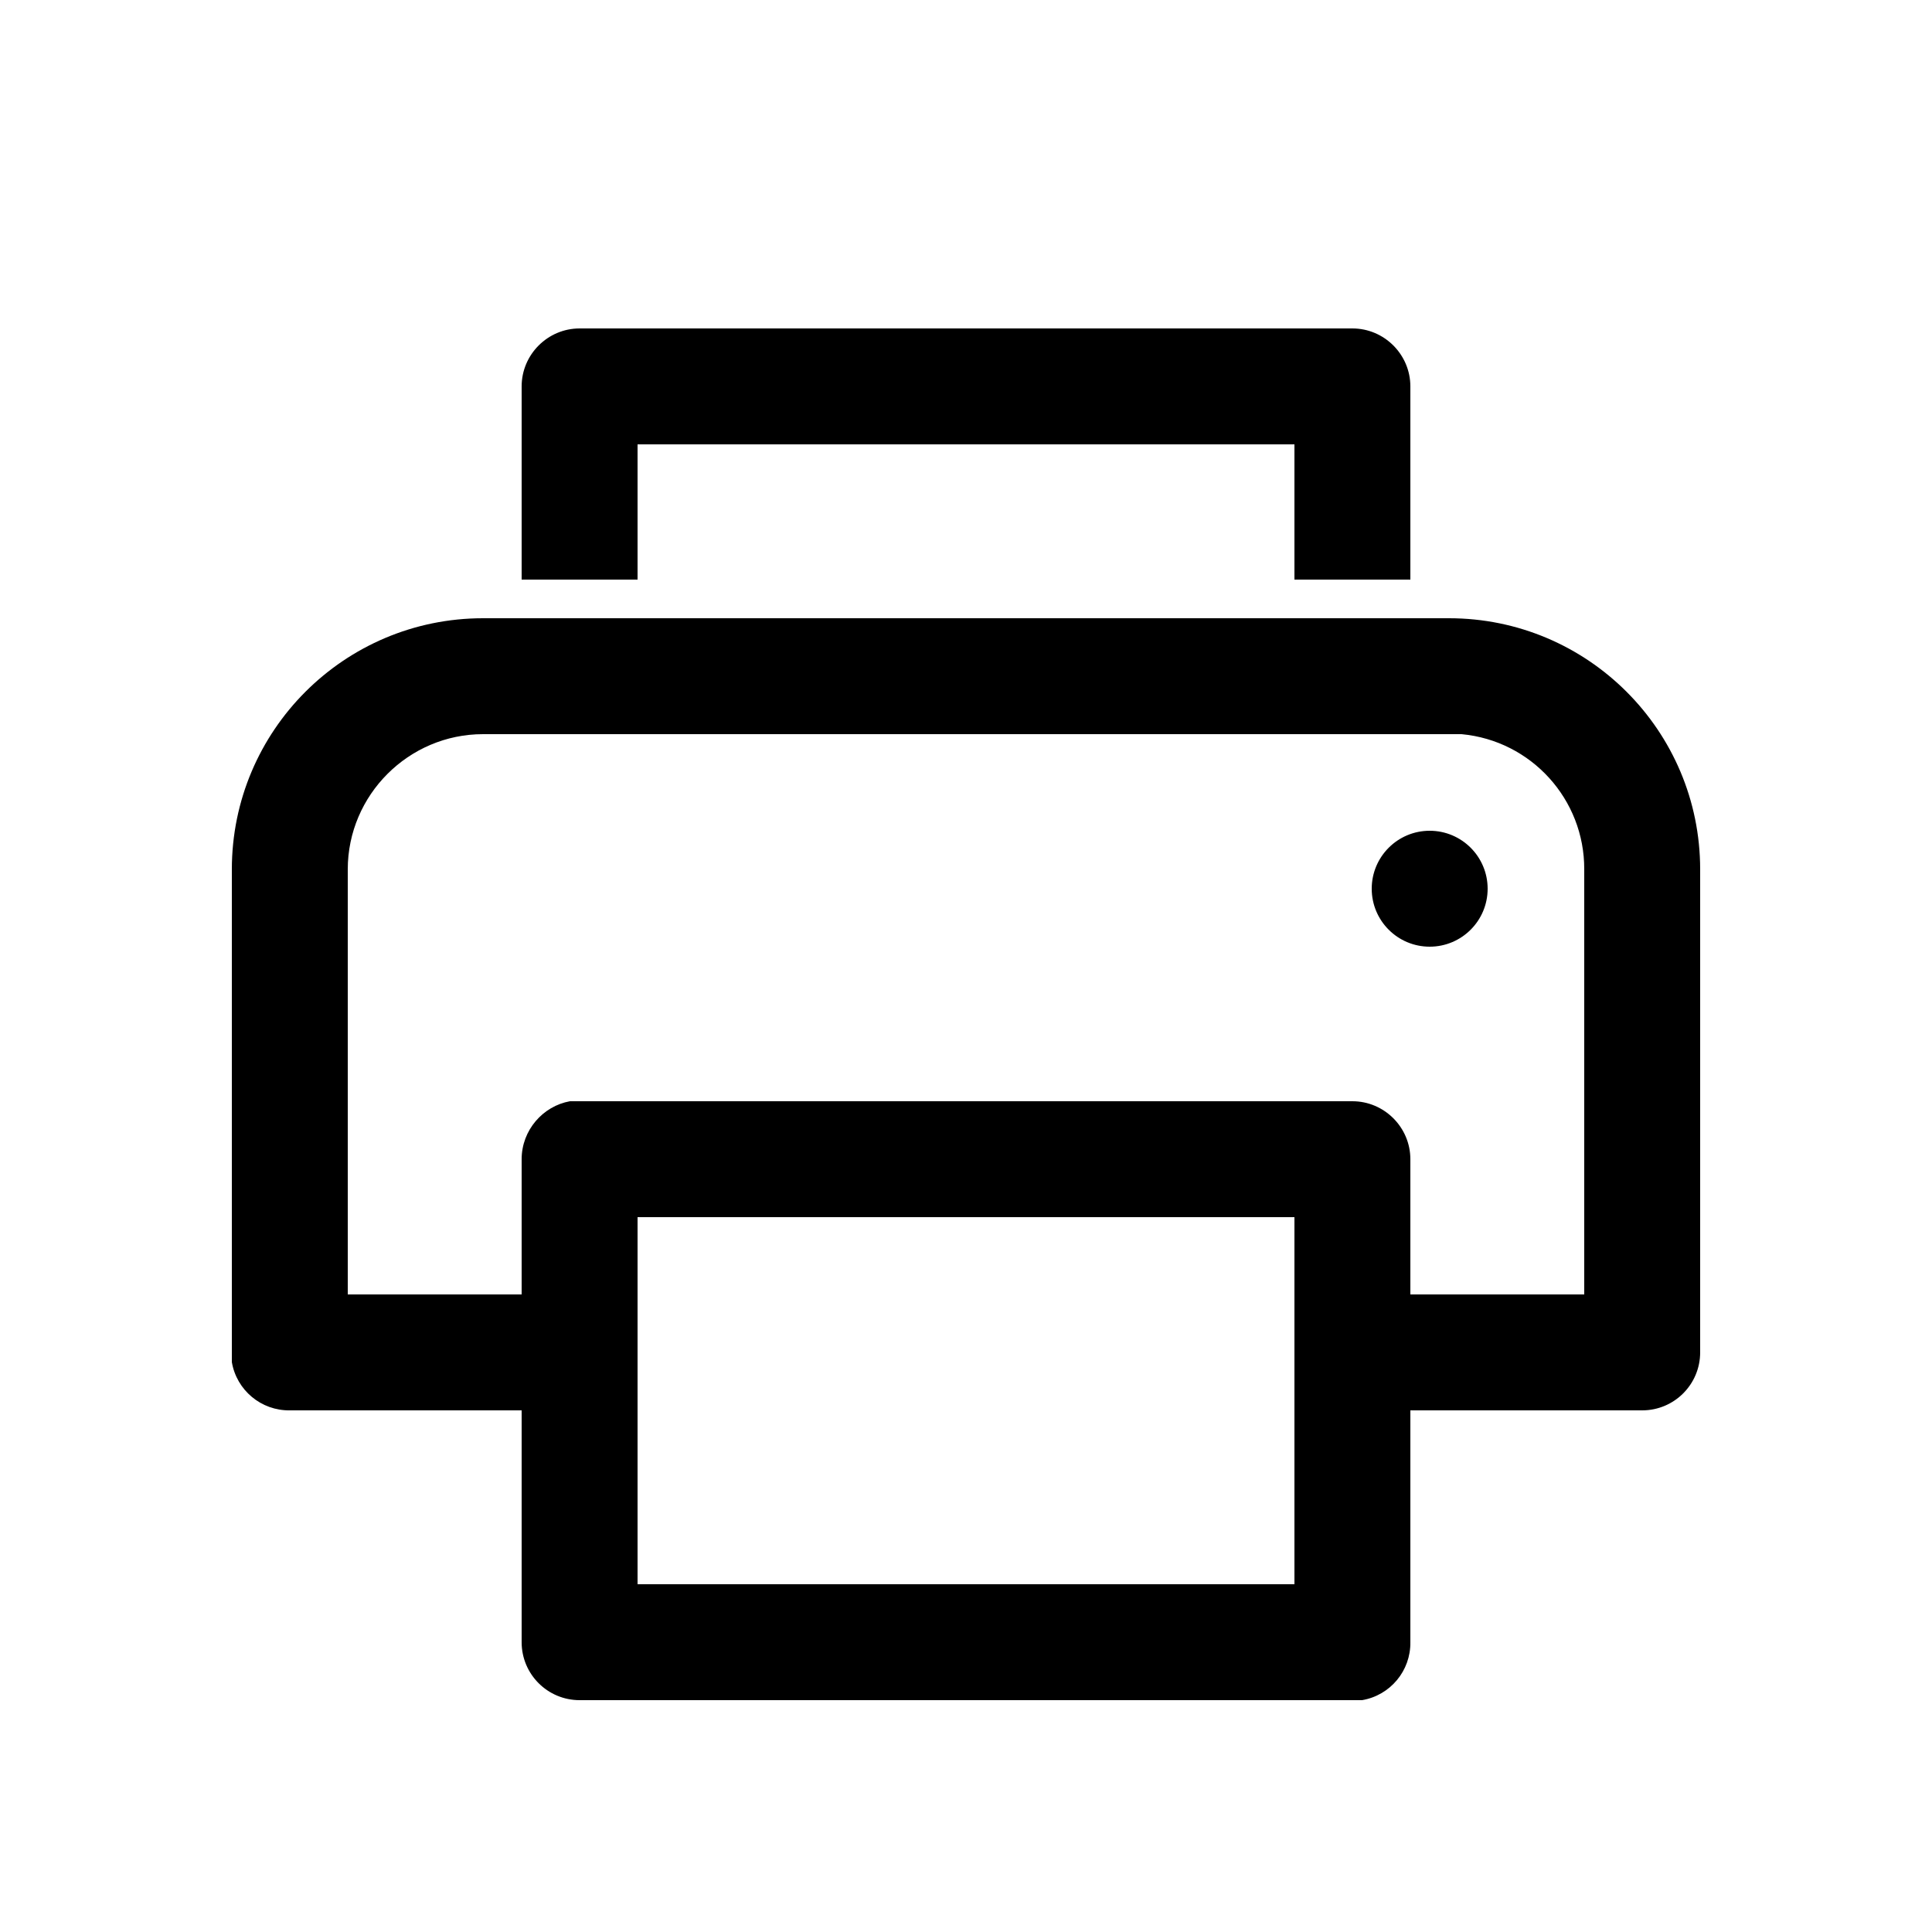
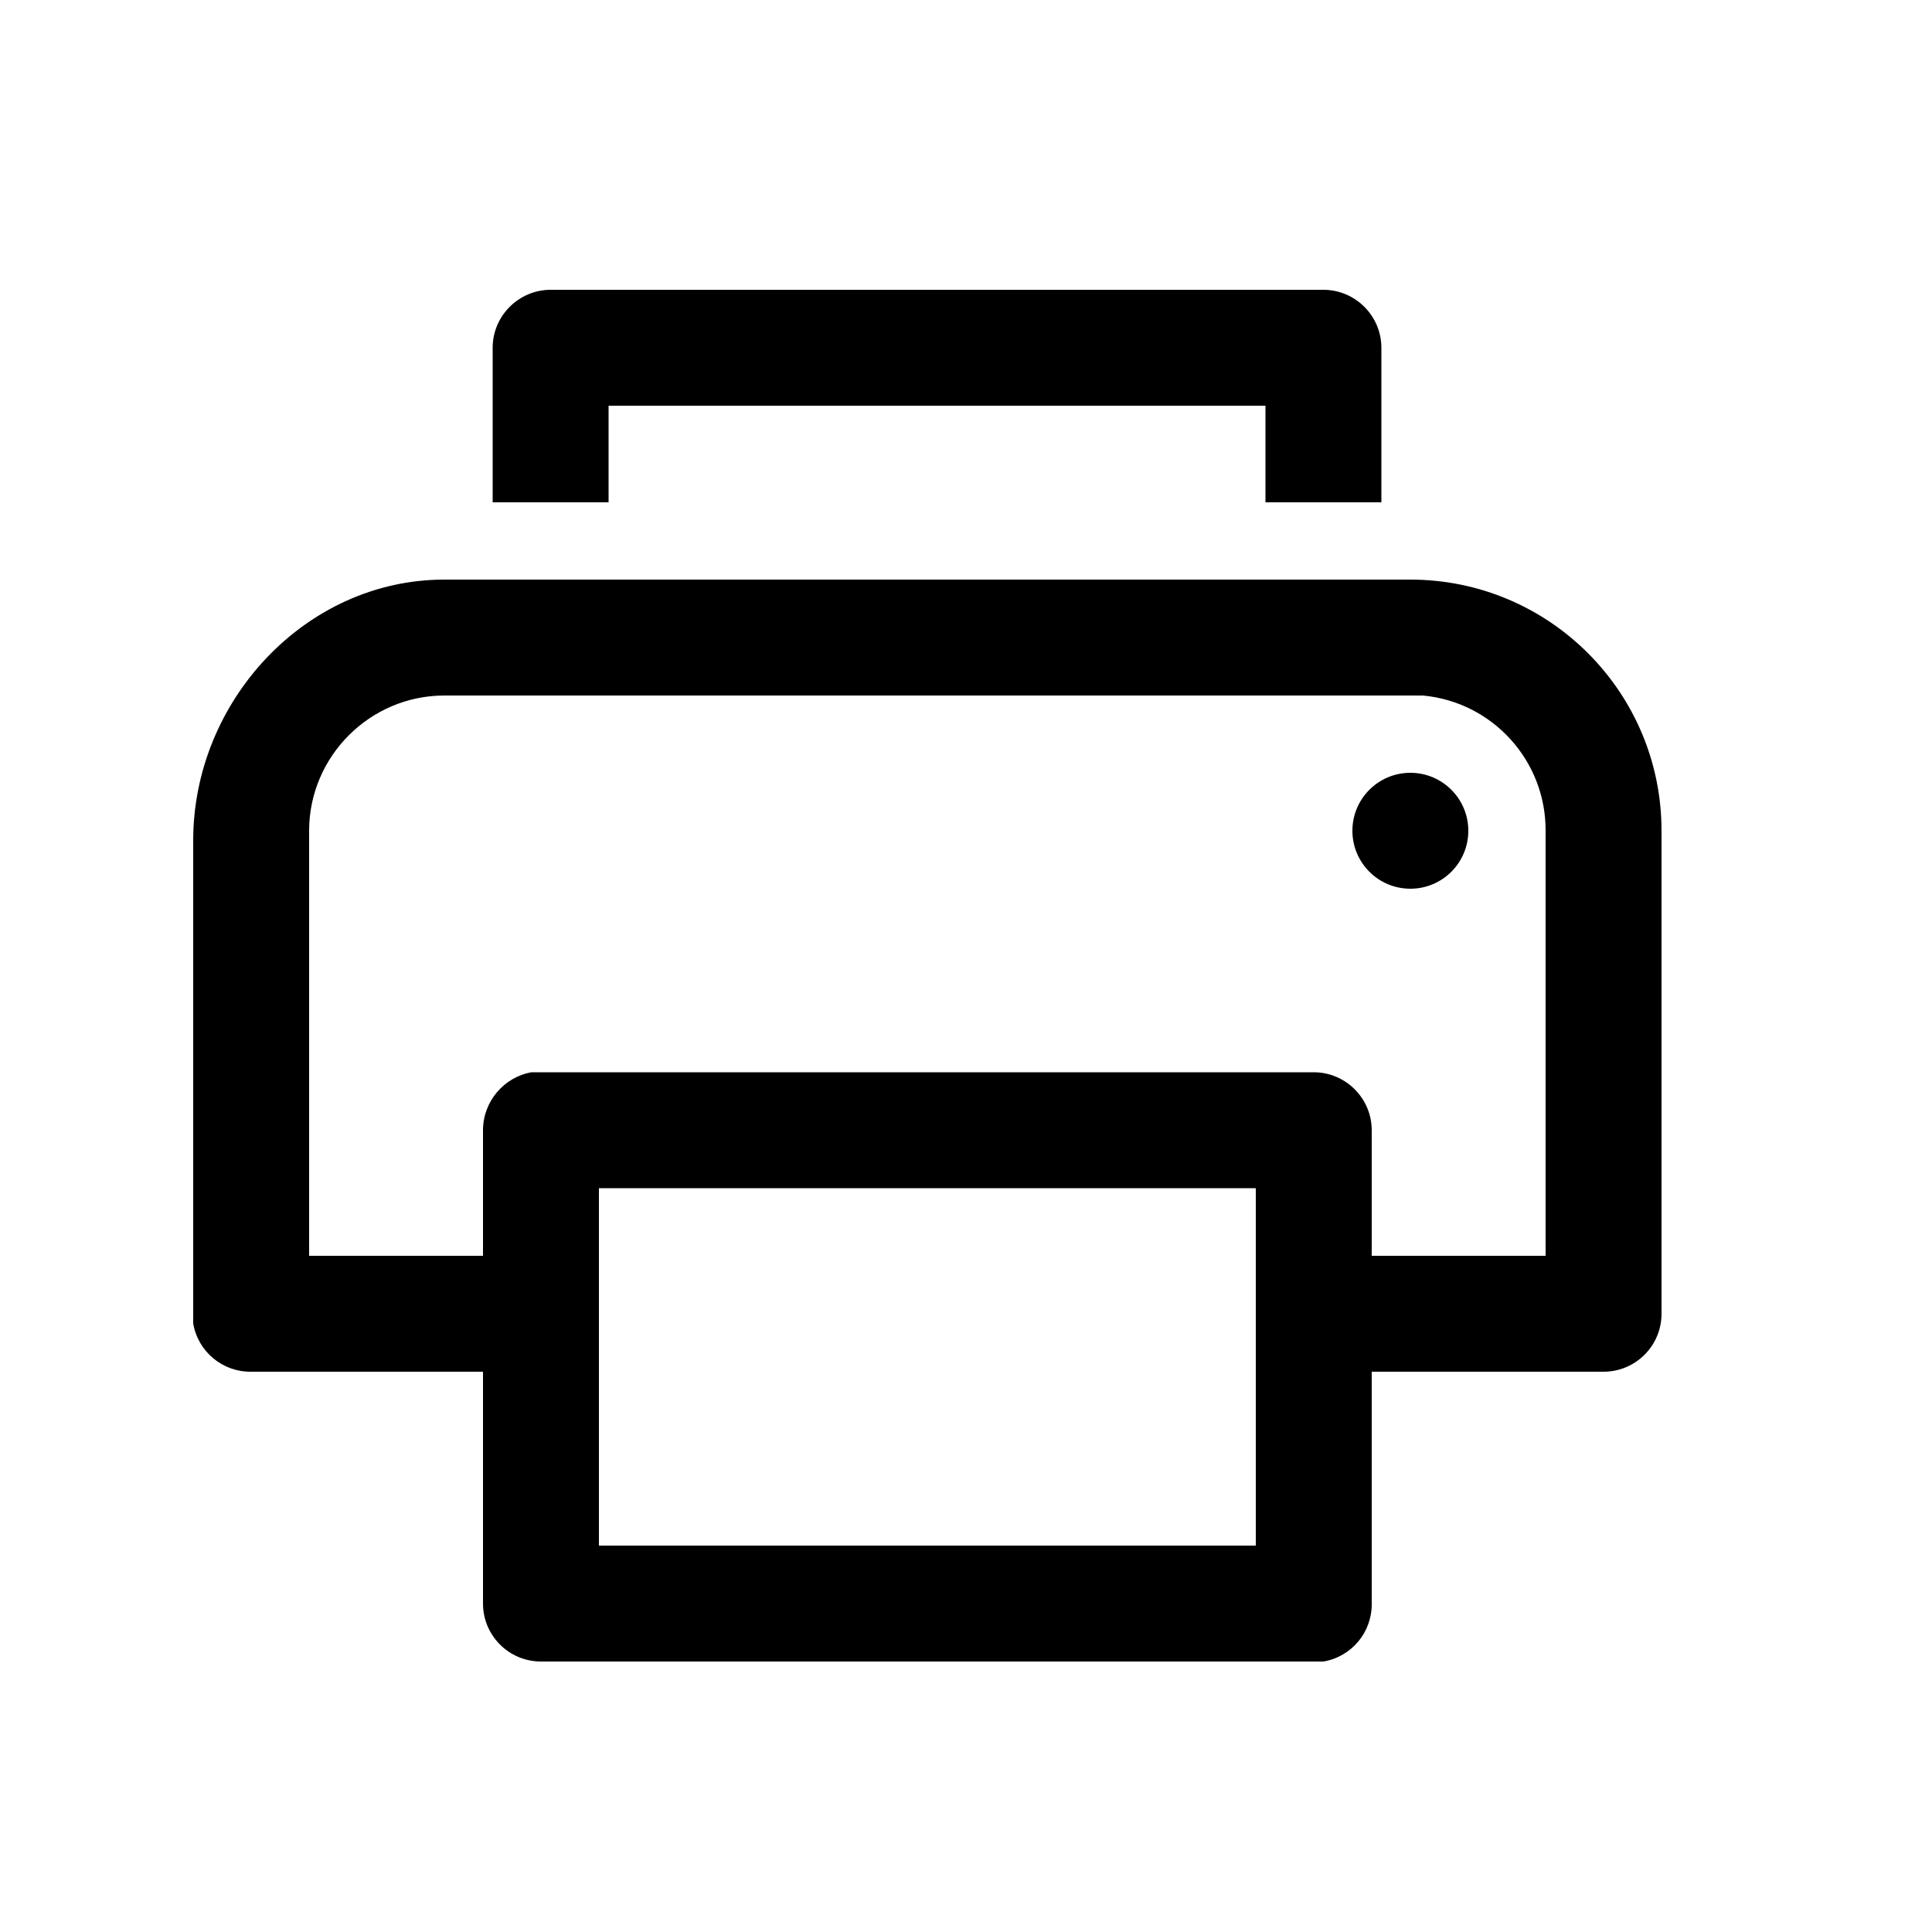
<svg xmlns="http://www.w3.org/2000/svg" width="20" height="20" aria-hidden="true" focusable="false">
-   <path fill-rule="nonzero" d="M14 3.4c.33 0 .6.27.6.6v2h-1.2V4.6H6.6V6H5.4V4c0-.33.27-.6.6-.6h8Zm1 3A2.6 2.6 0 0 1 17.6 9v5a.6.6 0 0 1-.6.6h-2.4V17a.6.6 0 0 1-.5.6H6a.6.6 0 0 1-.6-.6v-2.4H3a.6.6 0 0 1-.6-.5V9A2.6 2.6 0 0 1 5 6.4h10Zm-1.6 6.2H6.6v3.8h6.8v-3.8Zm1.6-5H5c-.77 0-1.4.63-1.4 1.4v4.4h1.8V12c0-.3.22-.55.5-.6H14c.33 0 .6.27.6.6v1.4h1.8V9a1.4 1.4 0 0 0-1.27-1.4H15Zm-.2 1a.6.6 0 1 1 0 1.2.6.6 0 0 1 0-1.2Z" />
+   <path d="M13.7 3c.33 0 .6.27.6.6v1.6h-1.2v-1H6.3v1H5.1V3.6c0-.33.27-.6.6-.6h8Zm.9 3a2.6 2.6 0 0 1 2.6 2.6v5a.6.6 0 0 1-.6.6h-2.4v2.4a.6.6 0 0 1-.5.6H5.6a.6.6 0 0 1-.6-.6v-2.4H2.6a.6.6 0 0 1-.6-.5v-5C2 7.26 3.16 6 4.6 6h10ZM13 12.3H6.2V16H13v-3.7Zm1.6-5.1h-10c-.77 0-1.4.63-1.4 1.4V13H5v-1.3c0-.3.22-.55.5-.6h8.1c.33 0 .6.27.6.6V13H16V8.6a1.4 1.4 0 0 0-1.27-1.4h-.13Zm0 .8a.6.6 0 1 1 0 1.2.6.6 0 0 1 0-1.2Z" />
</svg>
